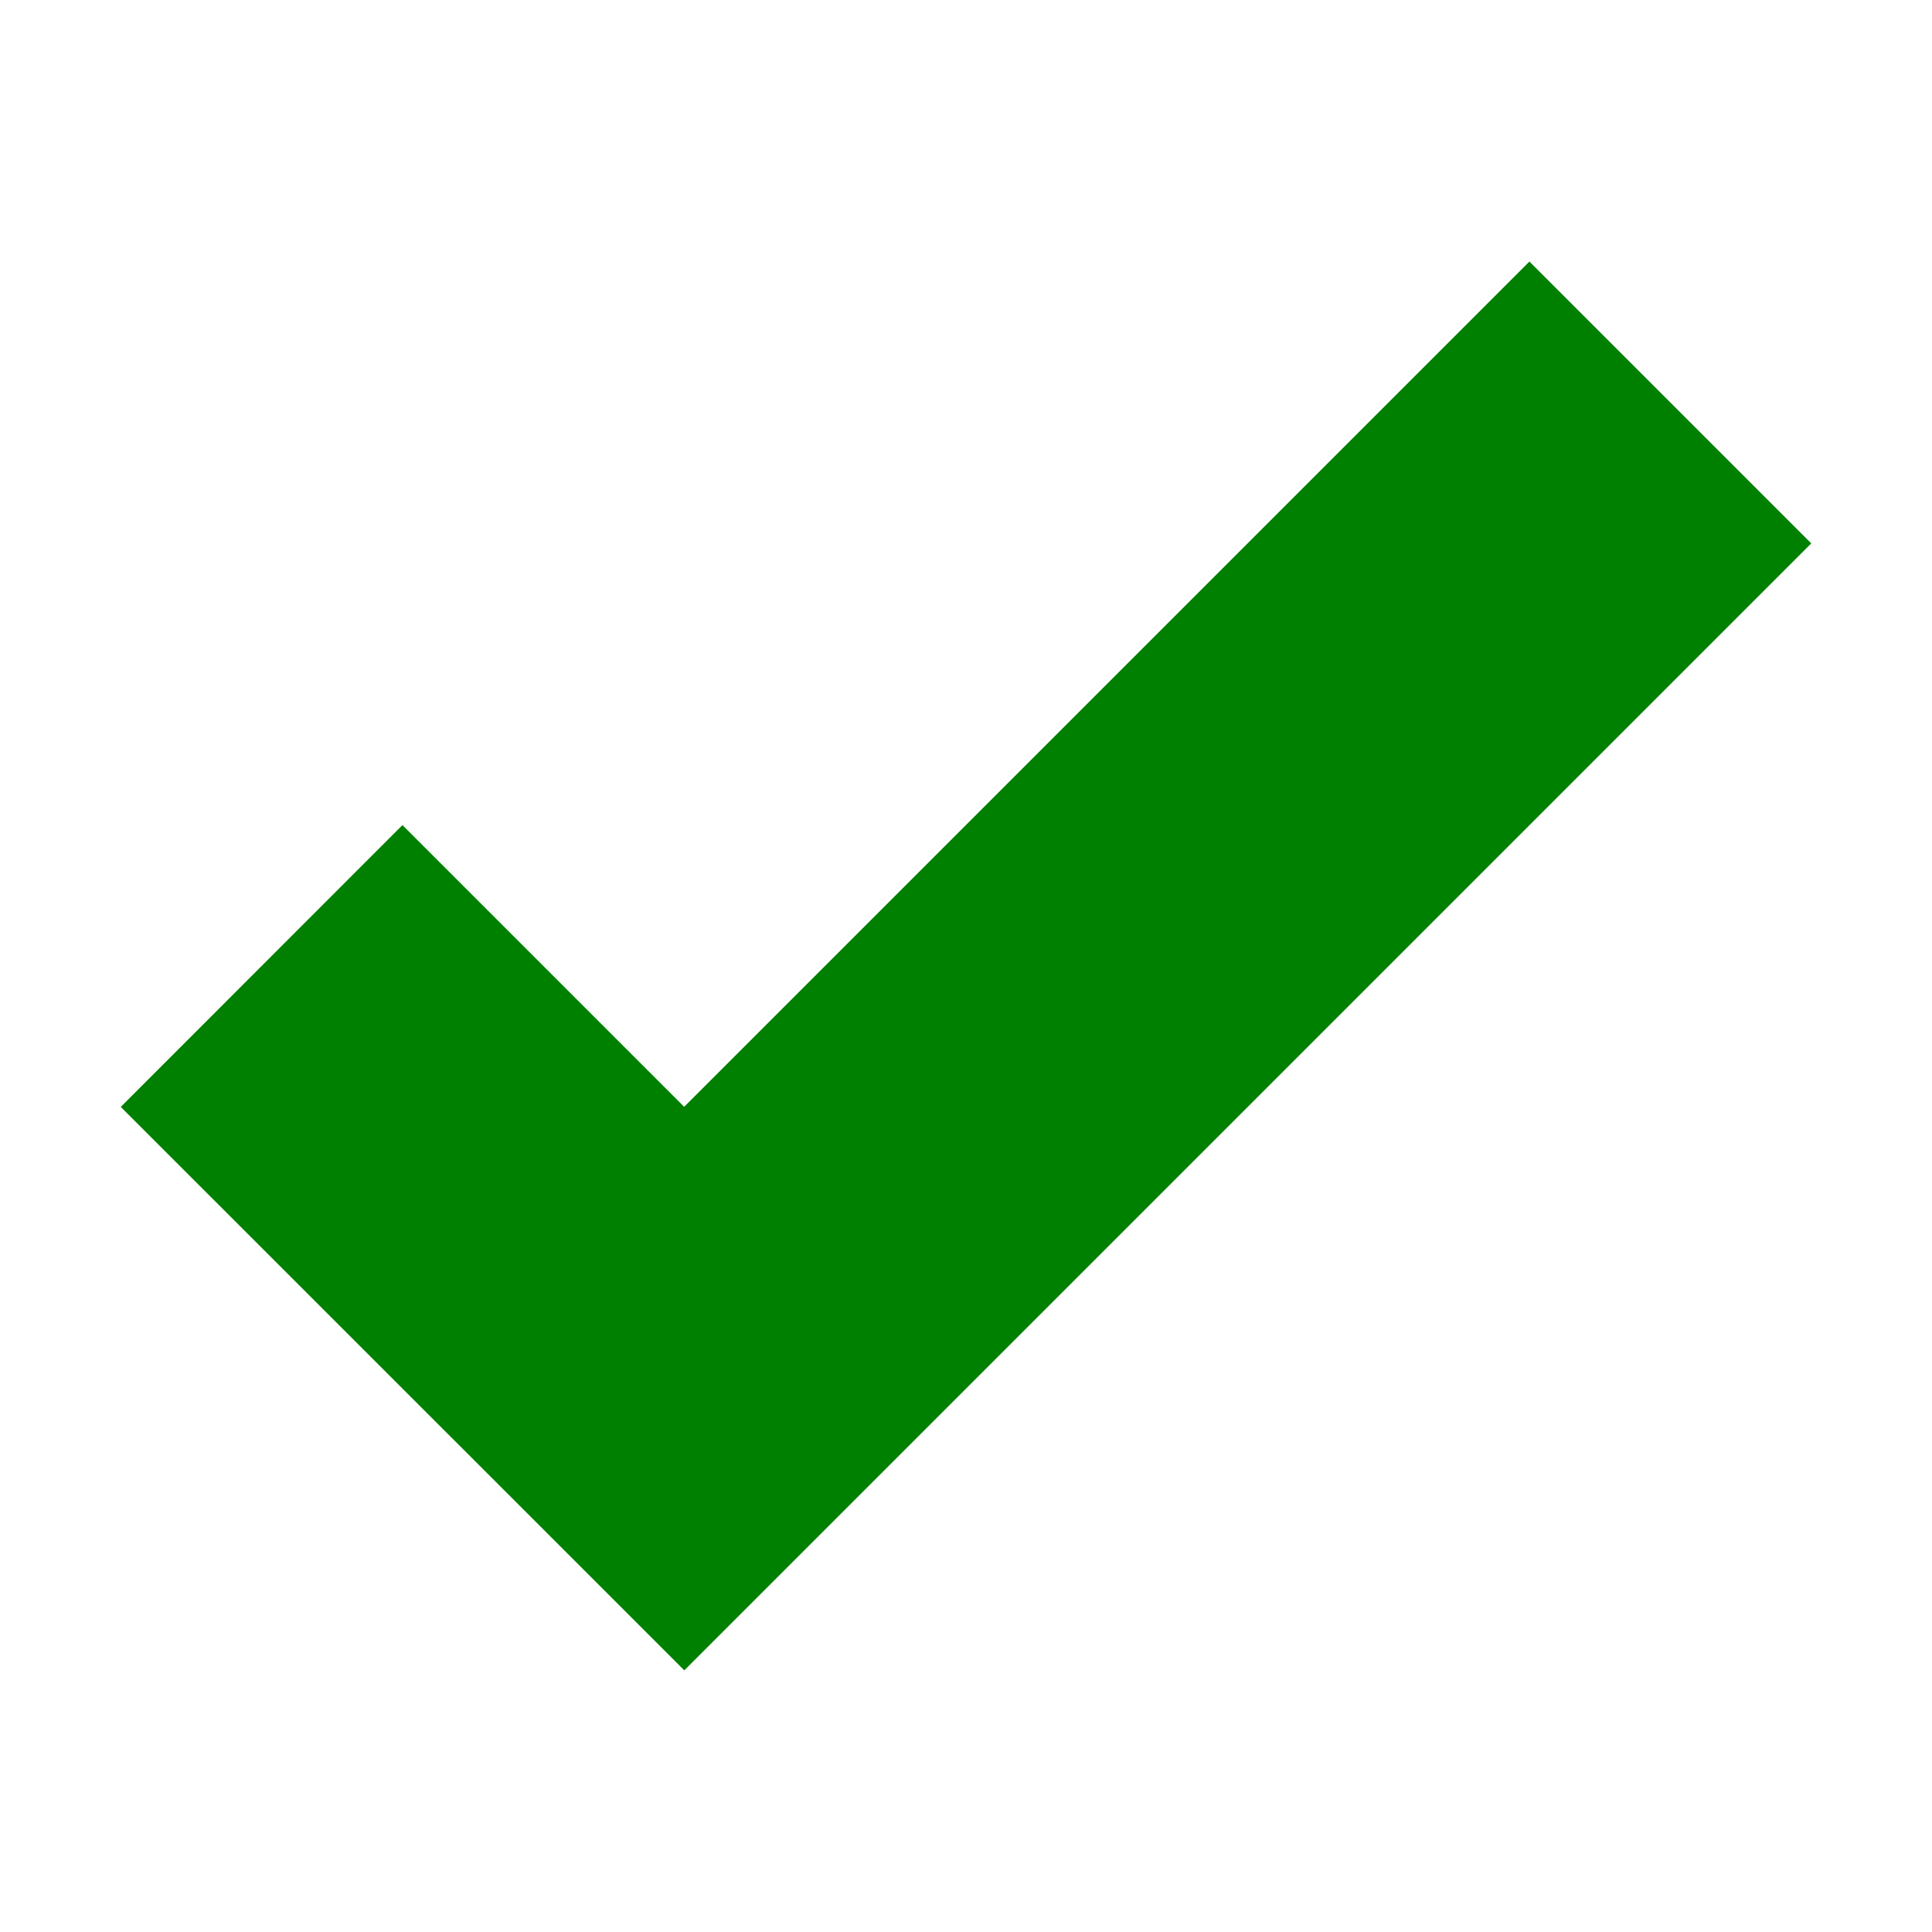
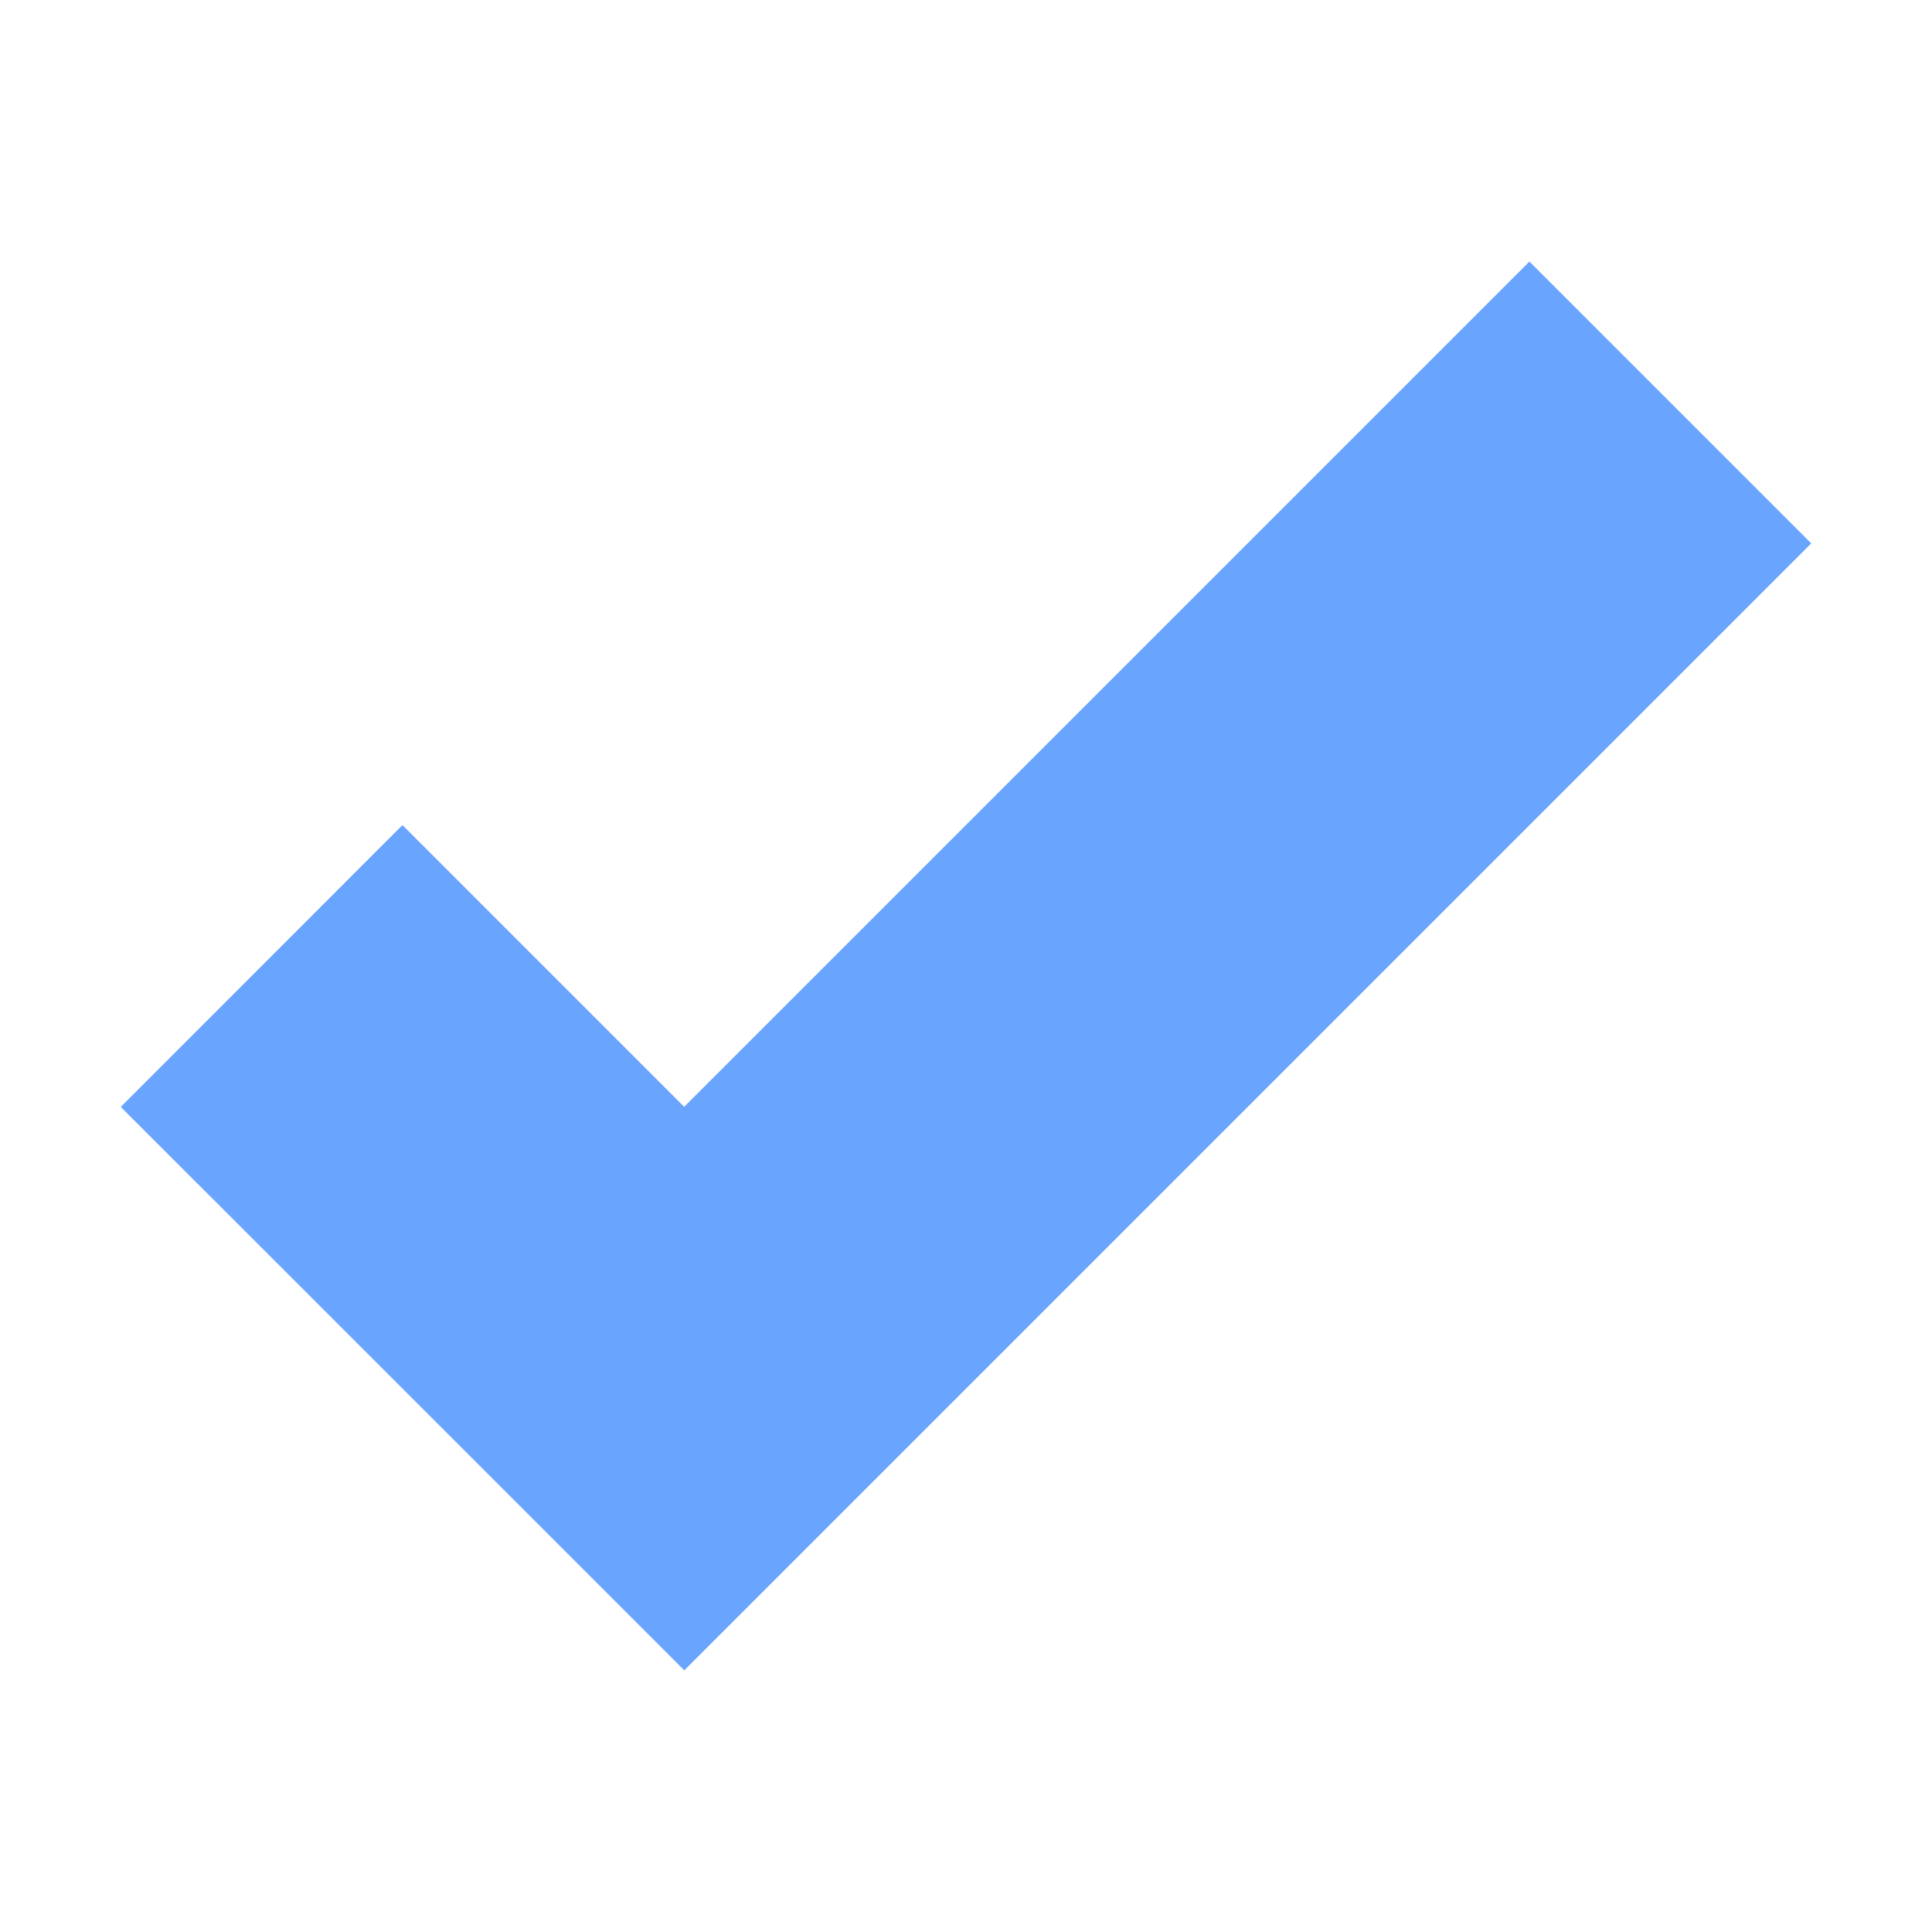
<svg xmlns="http://www.w3.org/2000/svg" width="16" height="16" viewBox="0 0 16 16" version="1.1" id="SVGRoot">
  <defs id="defs815" />
  <g id="layer1" transform="translate(0,-8)">
-     <path id="path2996-6" d="m 3.333,14.833 2.333,2.333 7,-7 L 15,12.5 5.667,21.833 1,17.167 Z" style="opacity:1;fill:#008000;fill-opacity:1;stroke:none;stroke-width:2.309" />
+     <path id="path2996-6" d="m 3.333,14.833 2.333,2.333 7,-7 L 15,12.5 5.667,21.833 1,17.167 Z" style="opacity:0.7;fill:#2a7fff;fill-opacity:1;stroke:none;stroke-width:2.309" />
  </g>
</svg>
